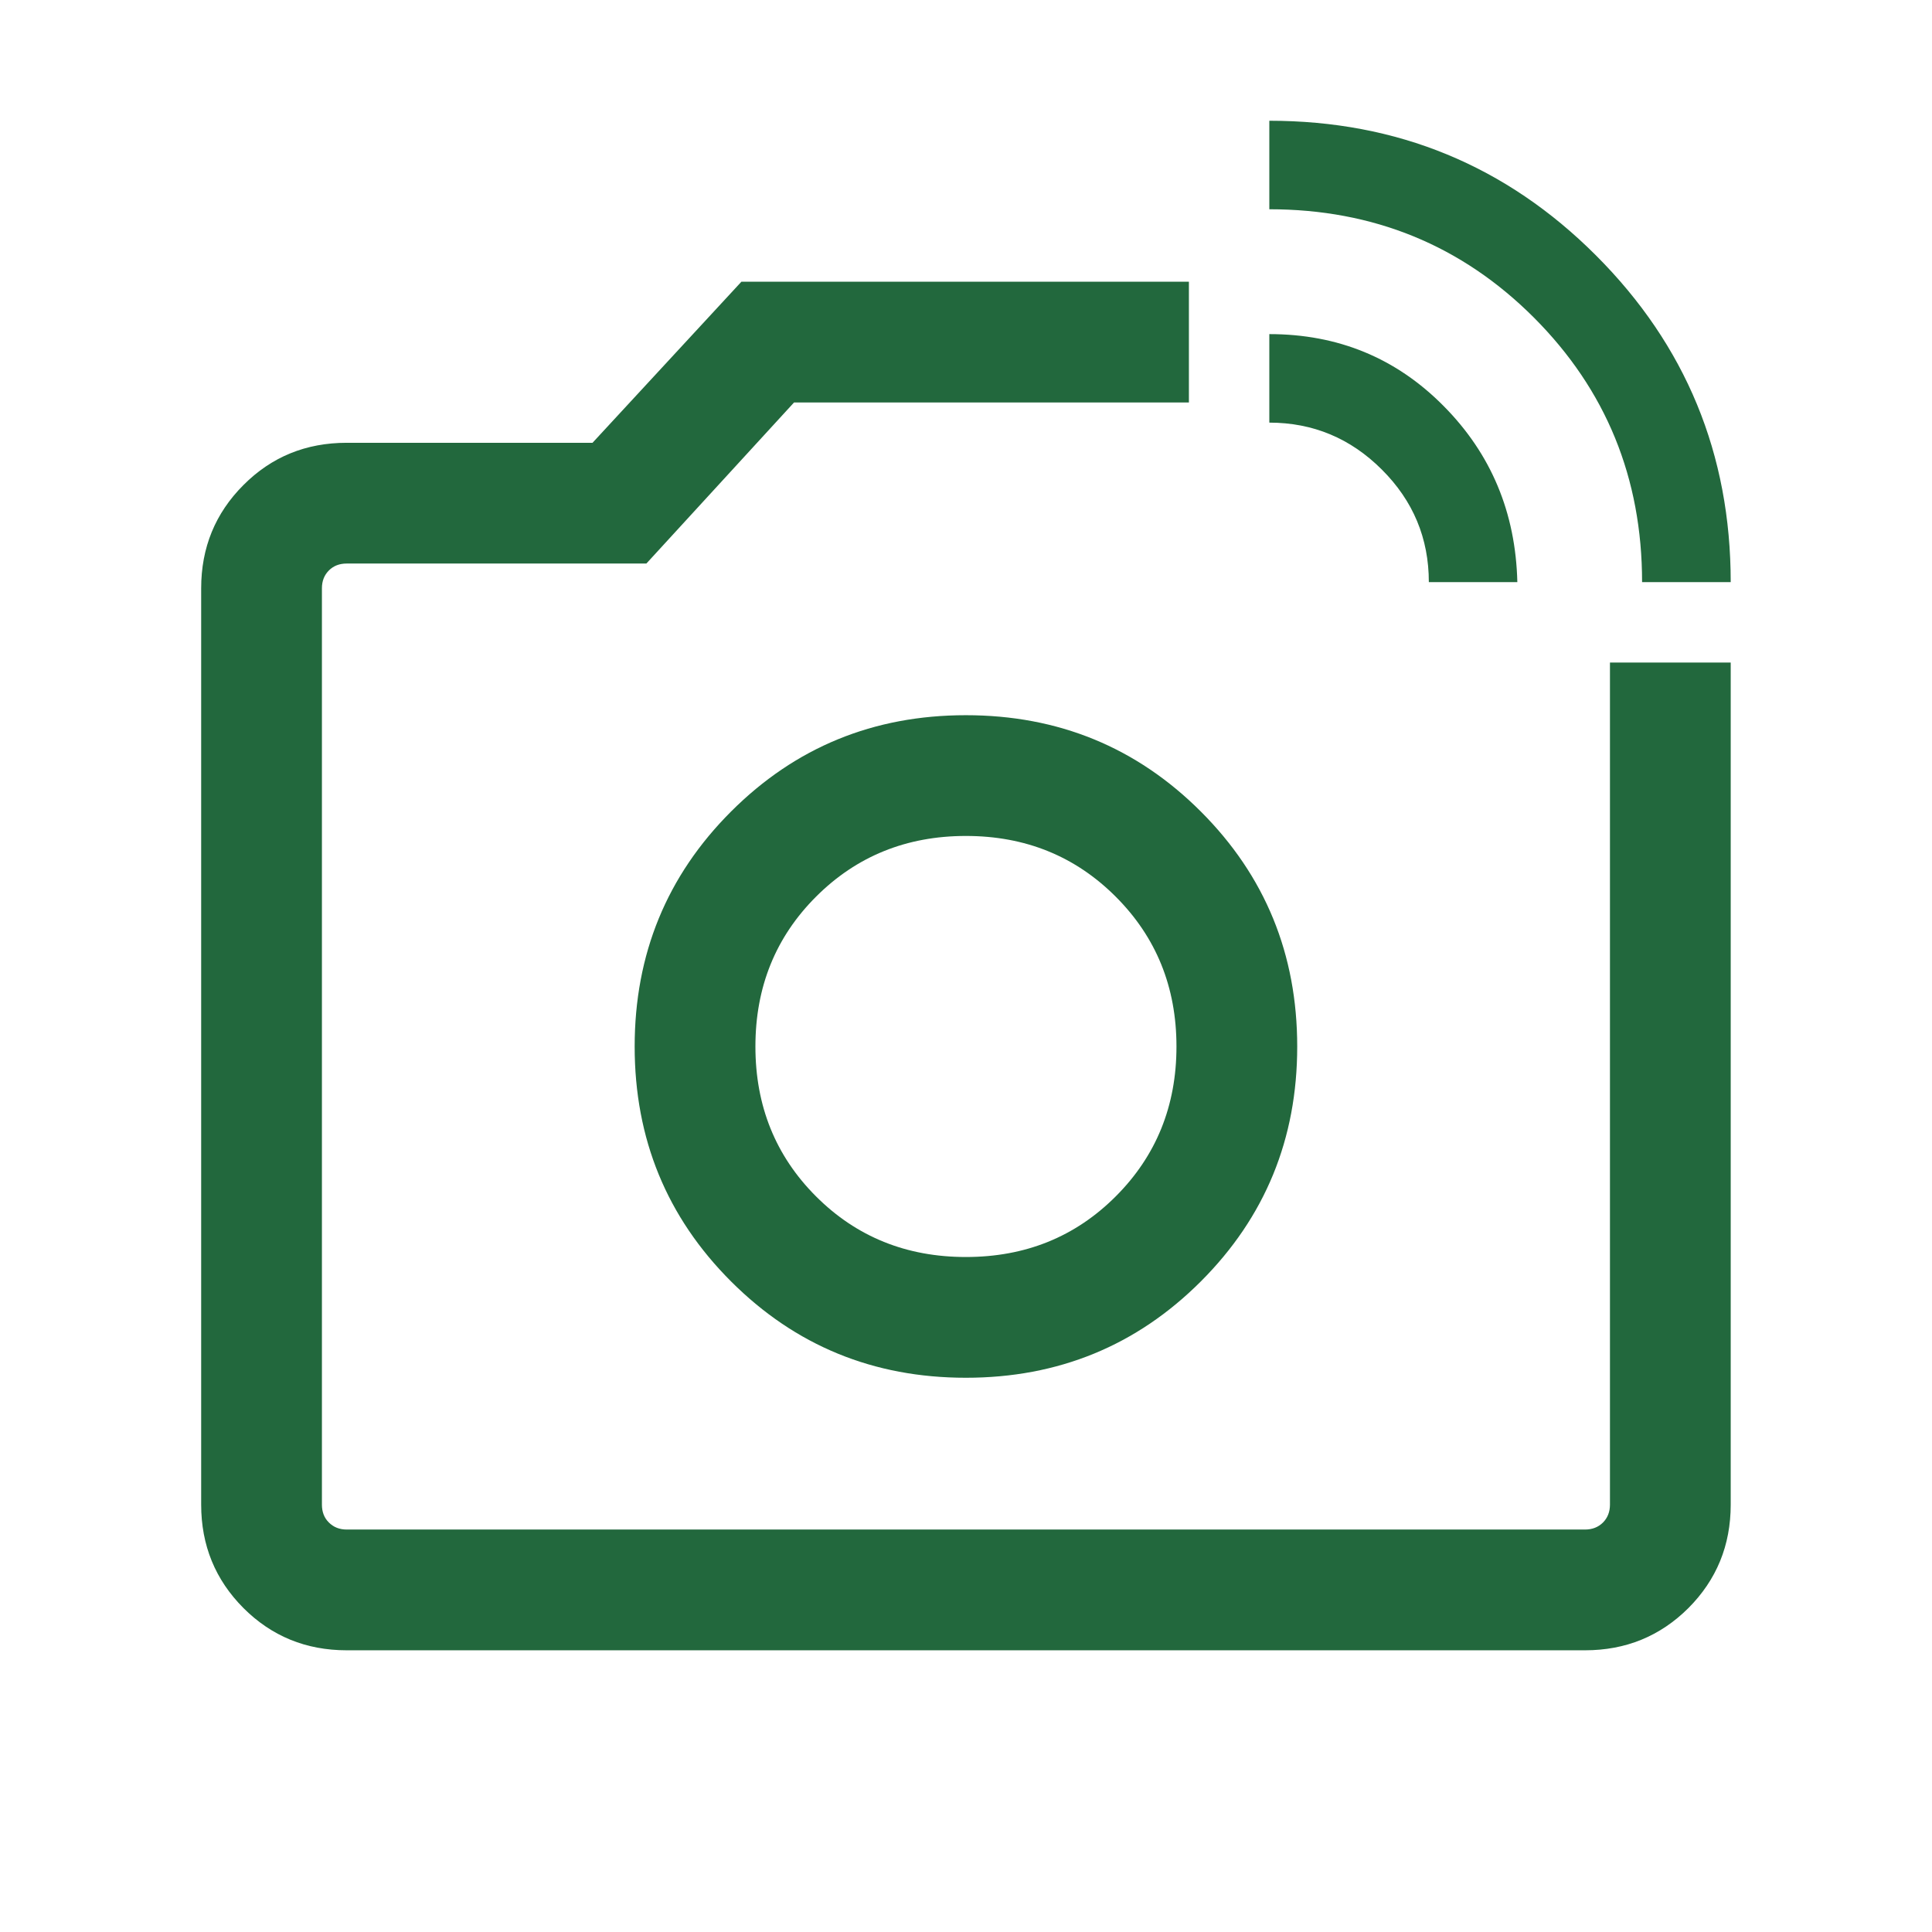
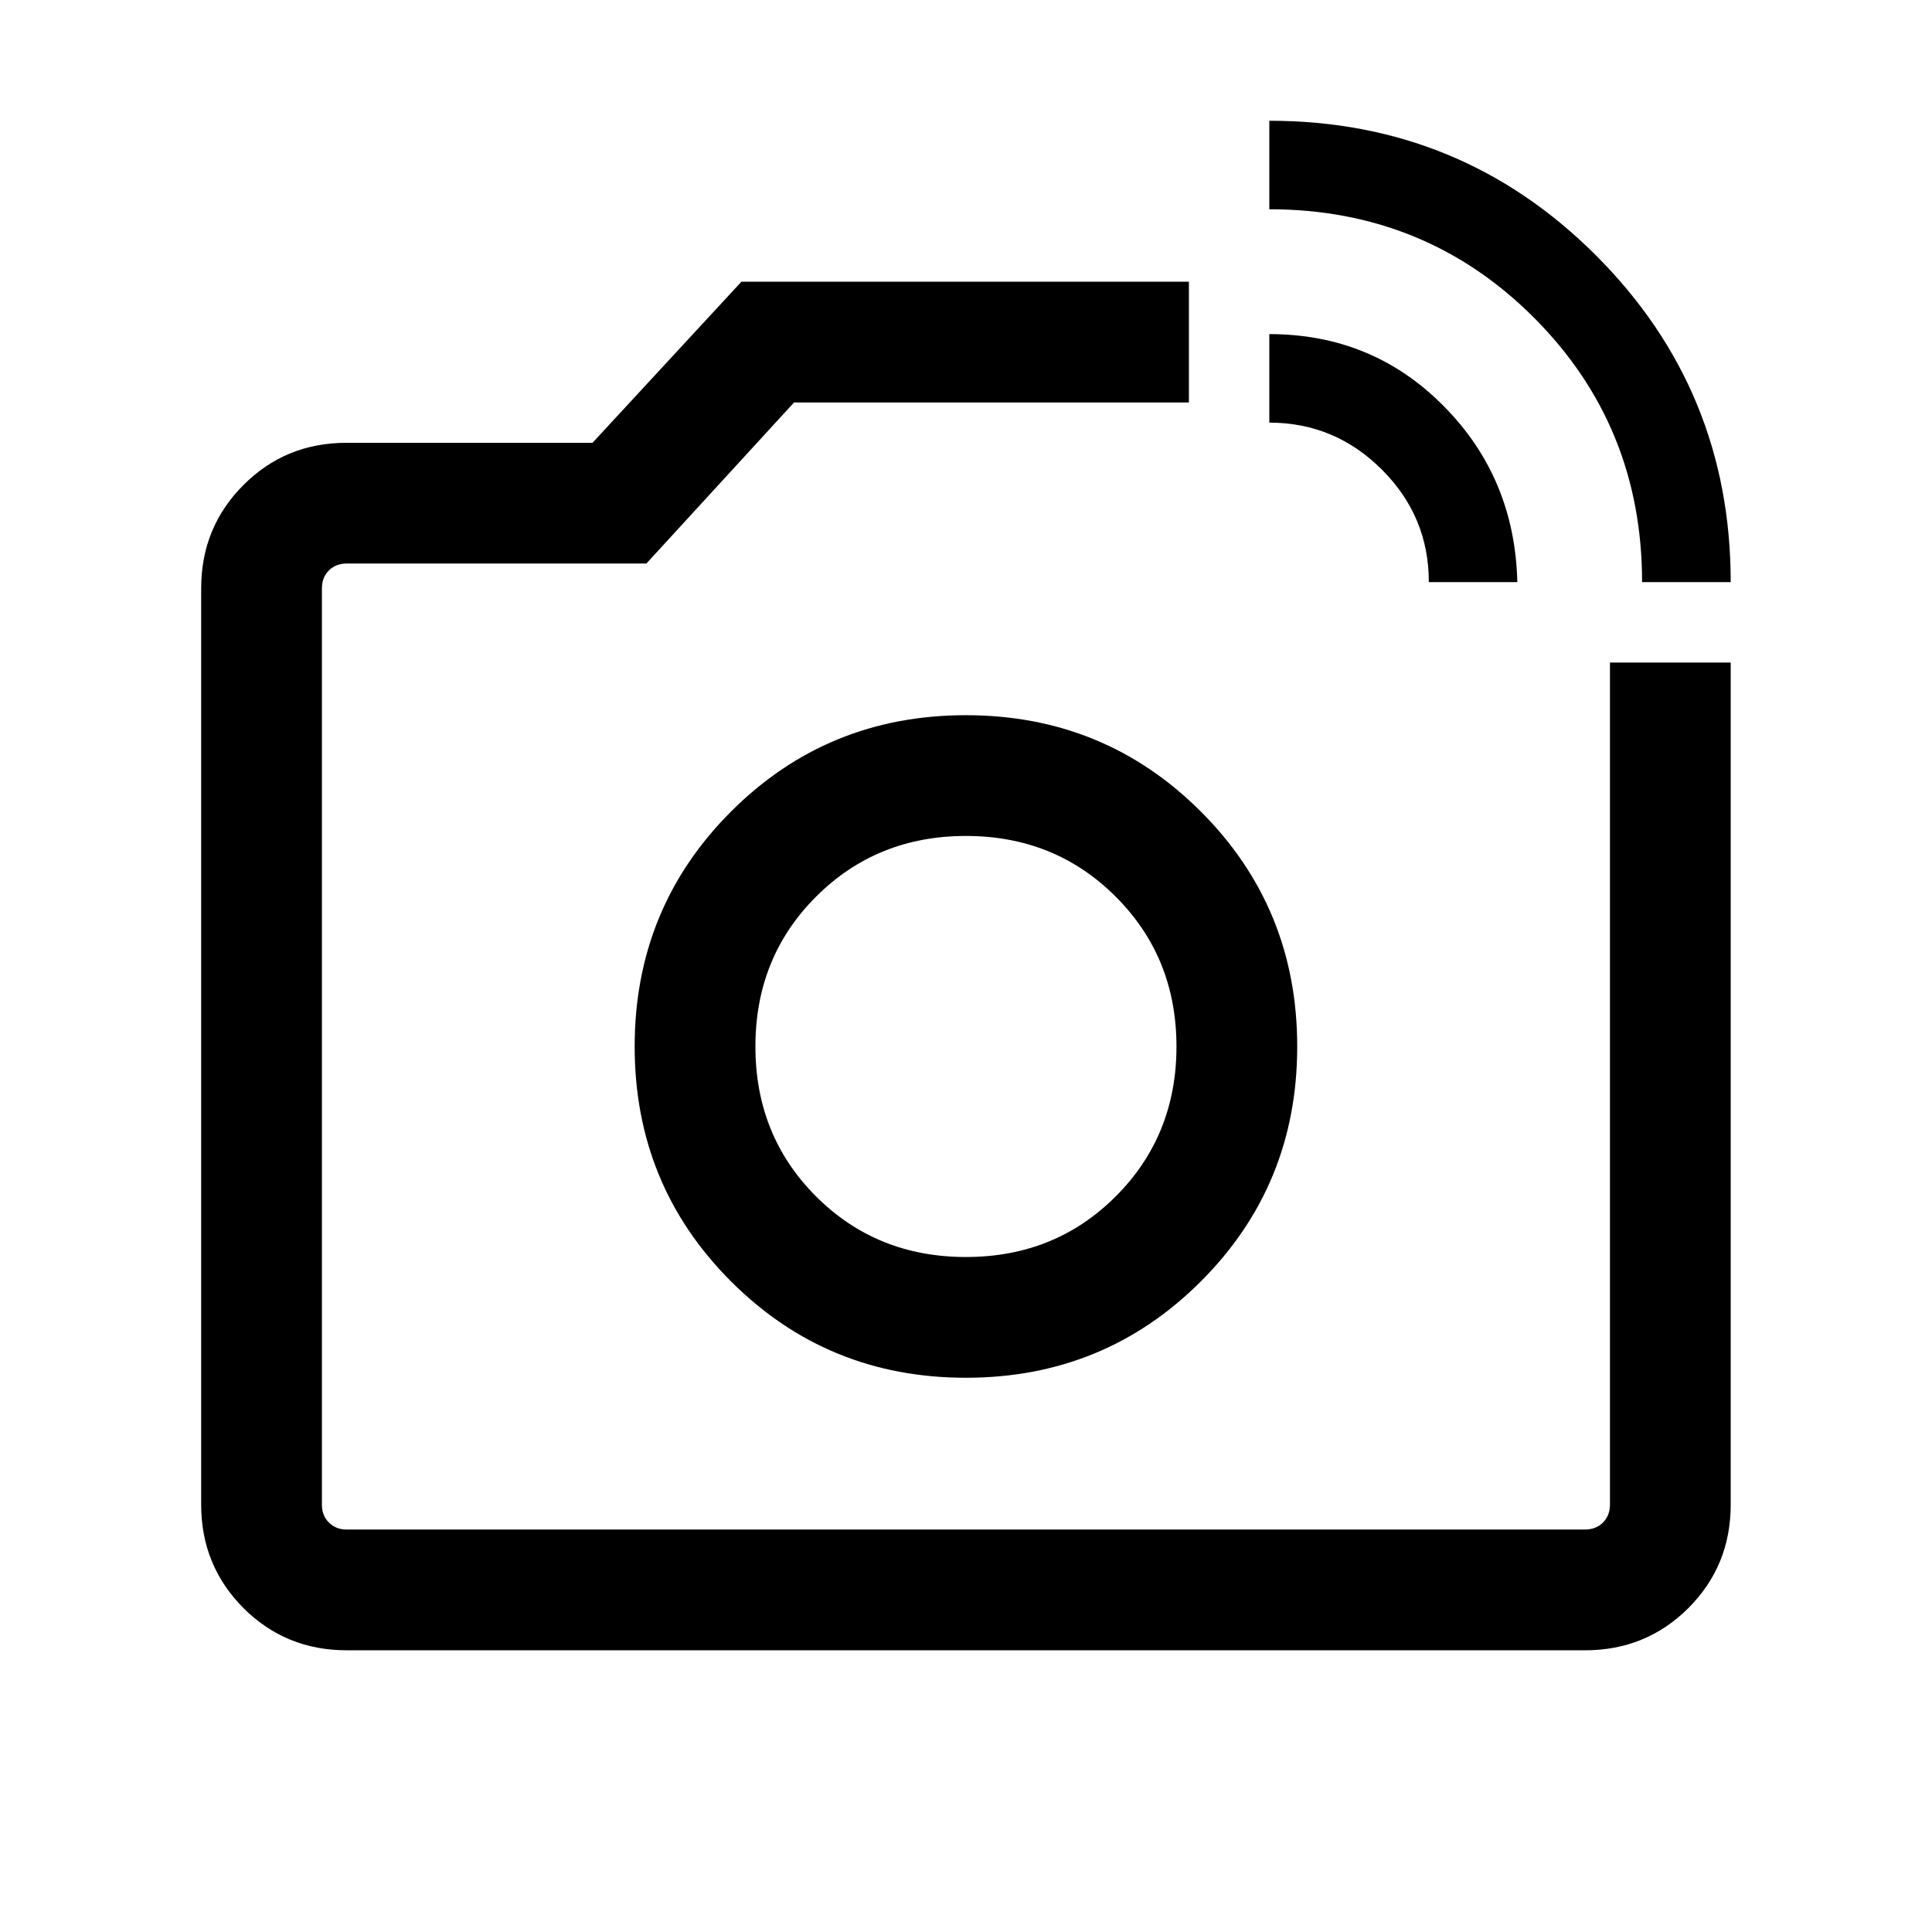
<svg xmlns="http://www.w3.org/2000/svg" width="16" height="16" viewBox="0 0 16 16" fill="none">
-   <path d="M13.599 4.821C13.599 3.958 13.3 3.228 12.703 2.63C12.105 2.032 11.374 1.733 10.512 1.733V1C11.572 1 12.474 1.372 13.217 2.115C13.961 2.859 14.333 3.761 14.333 4.821H13.599ZM11.833 4.821C11.833 4.458 11.703 4.147 11.444 3.889C11.185 3.63 10.874 3.5 10.512 3.5V2.767C11.081 2.767 11.562 2.965 11.955 3.362C12.349 3.759 12.552 4.245 12.566 4.821H11.833ZM2.871 13.667C2.534 13.667 2.249 13.55 2.016 13.317C1.783 13.083 1.666 12.798 1.666 12.461V4.872C1.666 4.535 1.783 4.25 2.016 4.017C2.249 3.783 2.534 3.667 2.871 3.667H4.907L6.14 2.333H9.846V3.333H6.576L5.353 4.667H2.871C2.811 4.667 2.762 4.686 2.724 4.724C2.685 4.763 2.666 4.812 2.666 4.872V12.461C2.666 12.521 2.685 12.571 2.724 12.609C2.762 12.647 2.811 12.667 2.871 12.667H13.127C13.187 12.667 13.237 12.647 13.275 12.609C13.313 12.571 13.333 12.521 13.333 12.461V5.487H14.333V12.461C14.333 12.798 14.216 13.083 13.983 13.317C13.749 13.55 13.464 13.667 13.127 13.667H2.871ZM7.999 11.41C8.764 11.41 9.413 11.144 9.945 10.612C10.477 10.08 10.743 9.432 10.743 8.667C10.743 7.902 10.477 7.253 9.945 6.721C9.413 6.189 8.764 5.923 7.999 5.923C7.234 5.923 6.586 6.189 6.054 6.721C5.522 7.253 5.256 7.902 5.256 8.667C5.256 9.432 5.522 10.08 6.054 10.612C6.586 11.144 7.234 11.41 7.999 11.41ZM7.999 10.41C7.507 10.41 7.093 10.243 6.758 9.908C6.423 9.573 6.256 9.159 6.256 8.667C6.256 8.174 6.423 7.761 6.758 7.426C7.093 7.091 7.507 6.923 7.999 6.923C8.492 6.923 8.905 7.091 9.24 7.426C9.575 7.761 9.743 8.174 9.743 8.667C9.743 9.159 9.575 9.573 9.24 9.908C8.905 10.243 8.492 10.41 7.999 10.41Z" fill="#22683D" />
+   <path d="M13.599 4.821C13.599 3.958 13.3 3.228 12.703 2.63C12.105 2.032 11.374 1.733 10.512 1.733V1C11.572 1 12.474 1.372 13.217 2.115C13.961 2.859 14.333 3.761 14.333 4.821H13.599ZM11.833 4.821C11.833 4.458 11.703 4.147 11.444 3.889C11.185 3.63 10.874 3.5 10.512 3.5V2.767C11.081 2.767 11.562 2.965 11.955 3.362C12.349 3.759 12.552 4.245 12.566 4.821H11.833ZM2.871 13.667C2.534 13.667 2.249 13.55 2.016 13.317C1.783 13.083 1.666 12.798 1.666 12.461V4.872C1.666 4.535 1.783 4.25 2.016 4.017C2.249 3.783 2.534 3.667 2.871 3.667H4.907L6.14 2.333H9.846V3.333H6.576L5.353 4.667H2.871C2.811 4.667 2.762 4.686 2.724 4.724C2.685 4.763 2.666 4.812 2.666 4.872V12.461C2.666 12.521 2.685 12.571 2.724 12.609C2.762 12.647 2.811 12.667 2.871 12.667H13.127C13.187 12.667 13.237 12.647 13.275 12.609C13.313 12.571 13.333 12.521 13.333 12.461V5.487H14.333V12.461C14.333 12.798 14.216 13.083 13.983 13.317C13.749 13.55 13.464 13.667 13.127 13.667H2.871ZM7.999 11.41C8.764 11.41 9.413 11.144 9.945 10.612C10.477 10.08 10.743 9.432 10.743 8.667C10.743 7.902 10.477 7.253 9.945 6.721C9.413 6.189 8.764 5.923 7.999 5.923C7.234 5.923 6.586 6.189 6.054 6.721C5.522 7.253 5.256 7.902 5.256 8.667C5.256 9.432 5.522 10.08 6.054 10.612C6.586 11.144 7.234 11.41 7.999 11.41ZM7.999 10.41C7.507 10.41 7.093 10.243 6.758 9.908C6.423 9.573 6.256 9.159 6.256 8.667C6.256 8.174 6.423 7.761 6.758 7.426C7.093 7.091 7.507 6.923 7.999 6.923C8.492 6.923 8.905 7.091 9.24 7.426C9.575 7.761 9.743 8.174 9.743 8.667C9.743 9.159 9.575 9.573 9.24 9.908C8.905 10.243 8.492 10.41 7.999 10.41Z" fill="currentColor" />
</svg>
